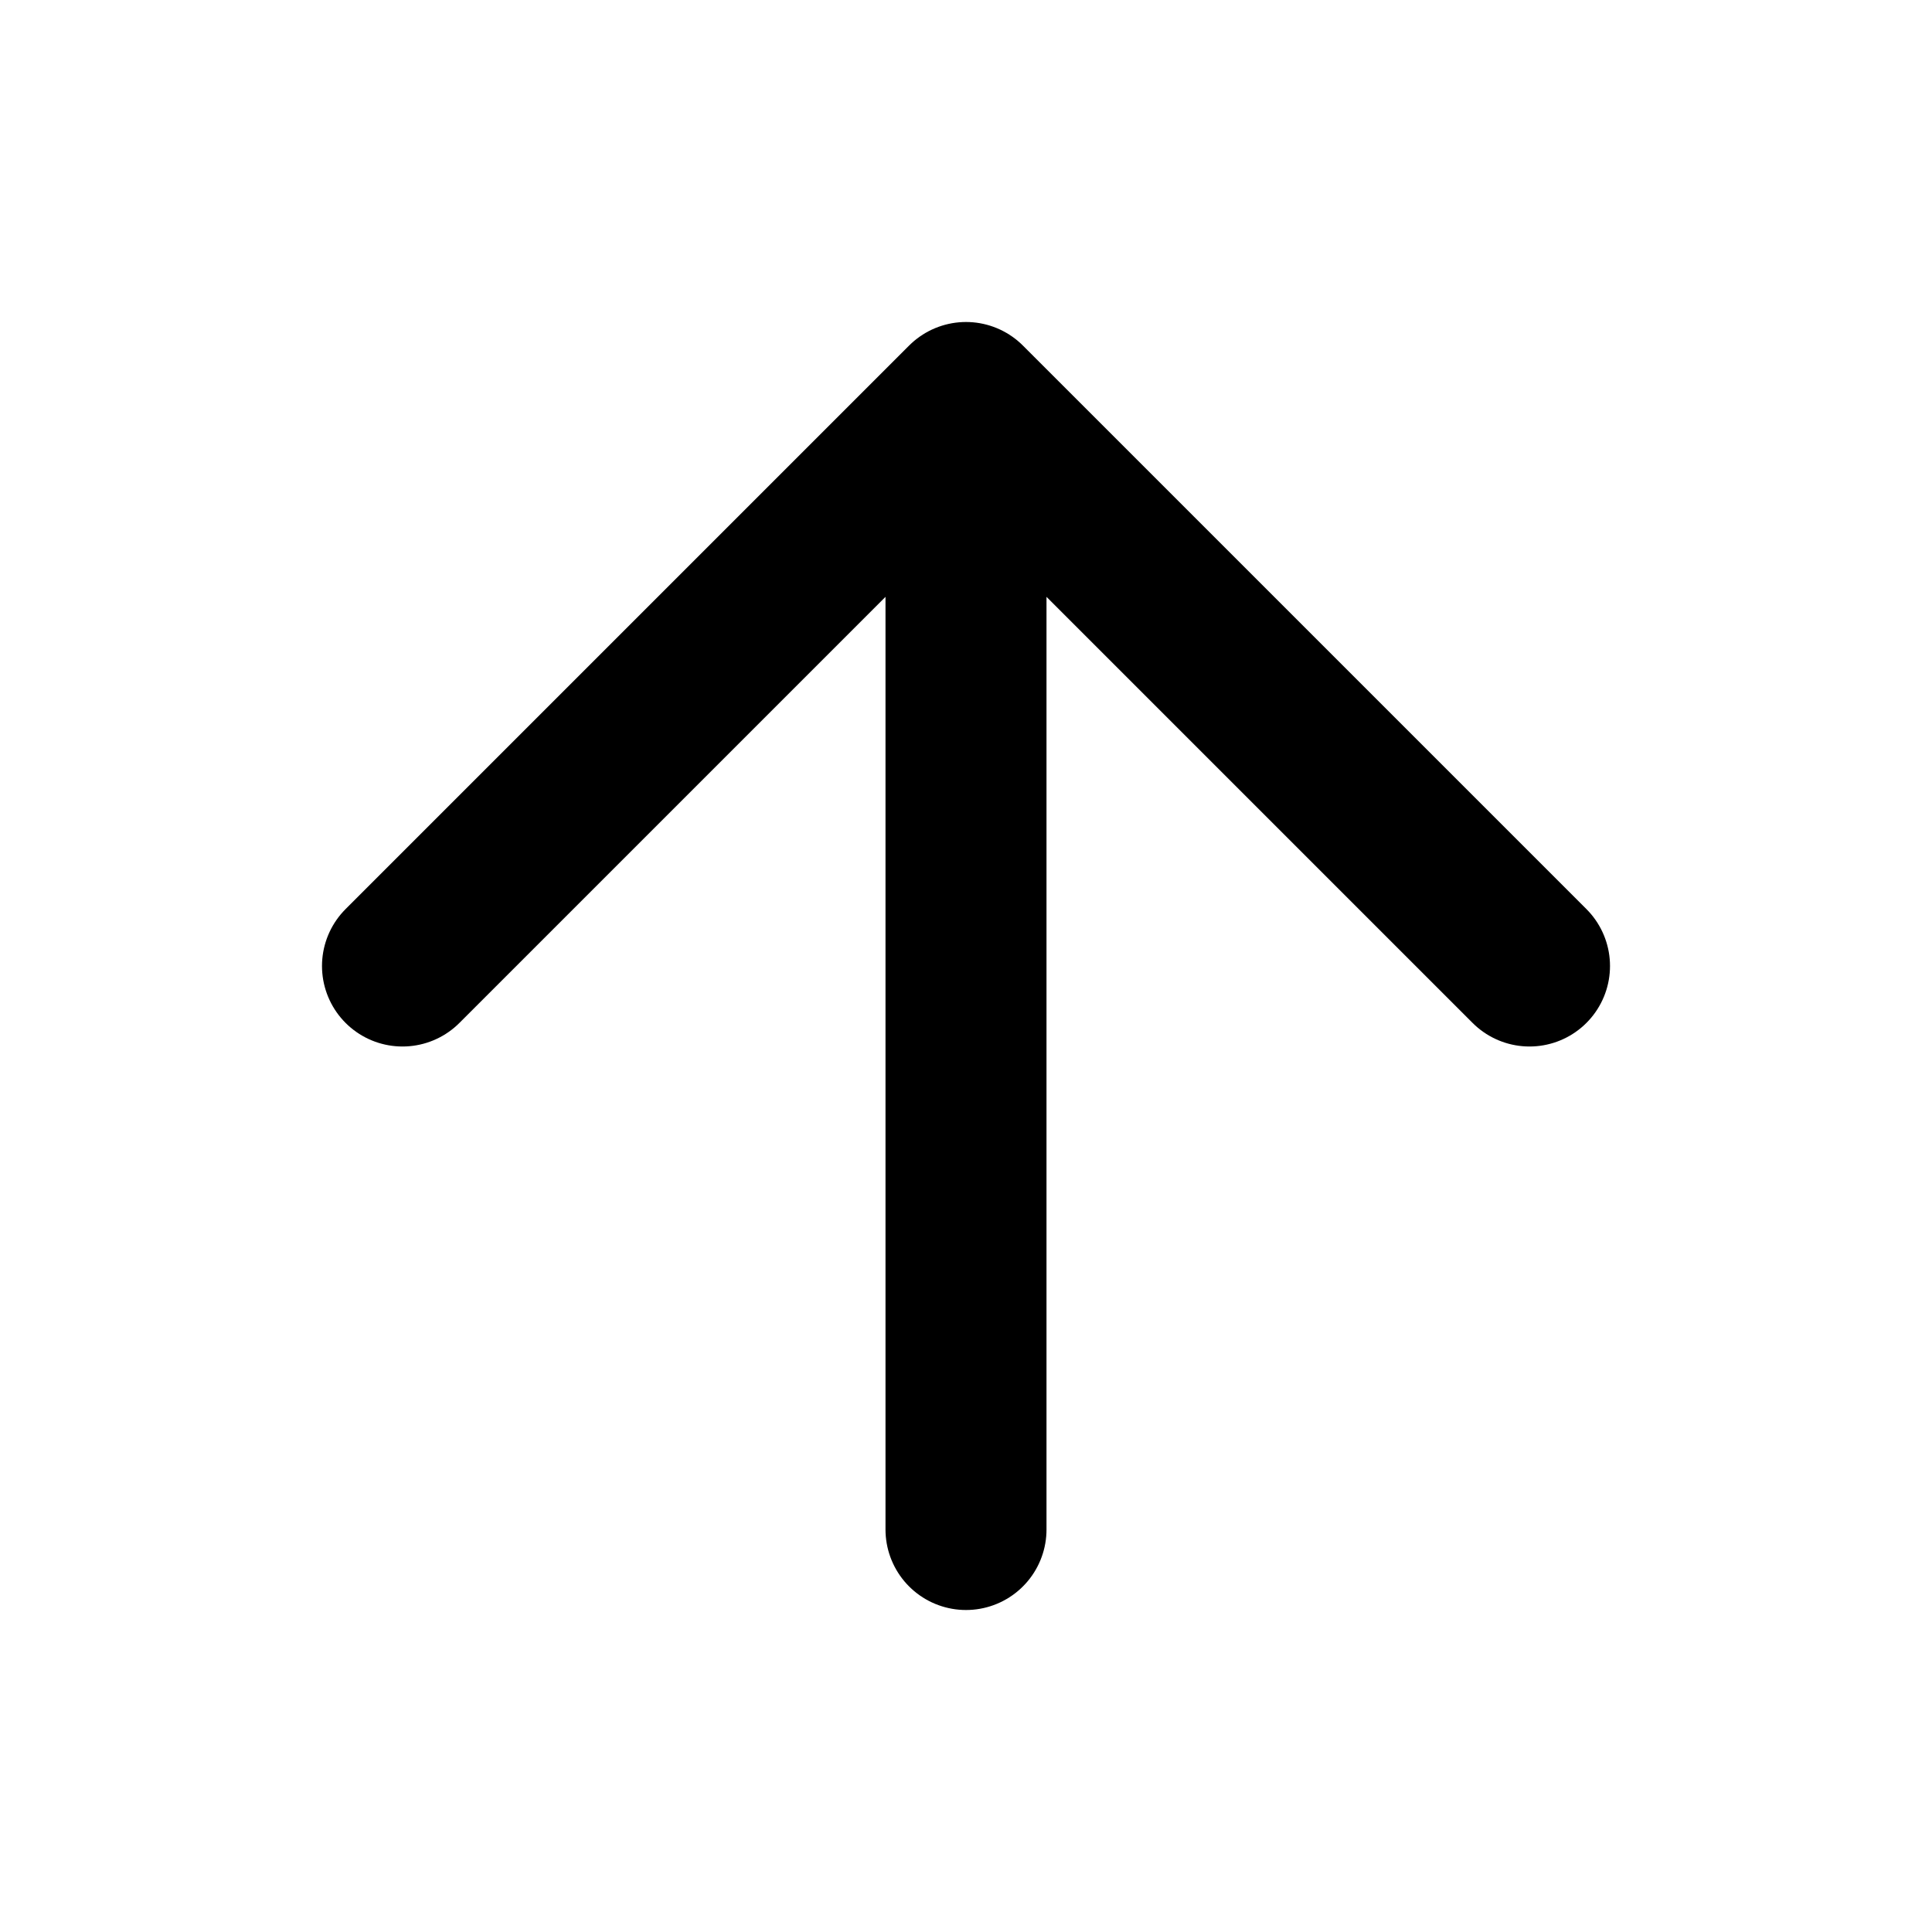
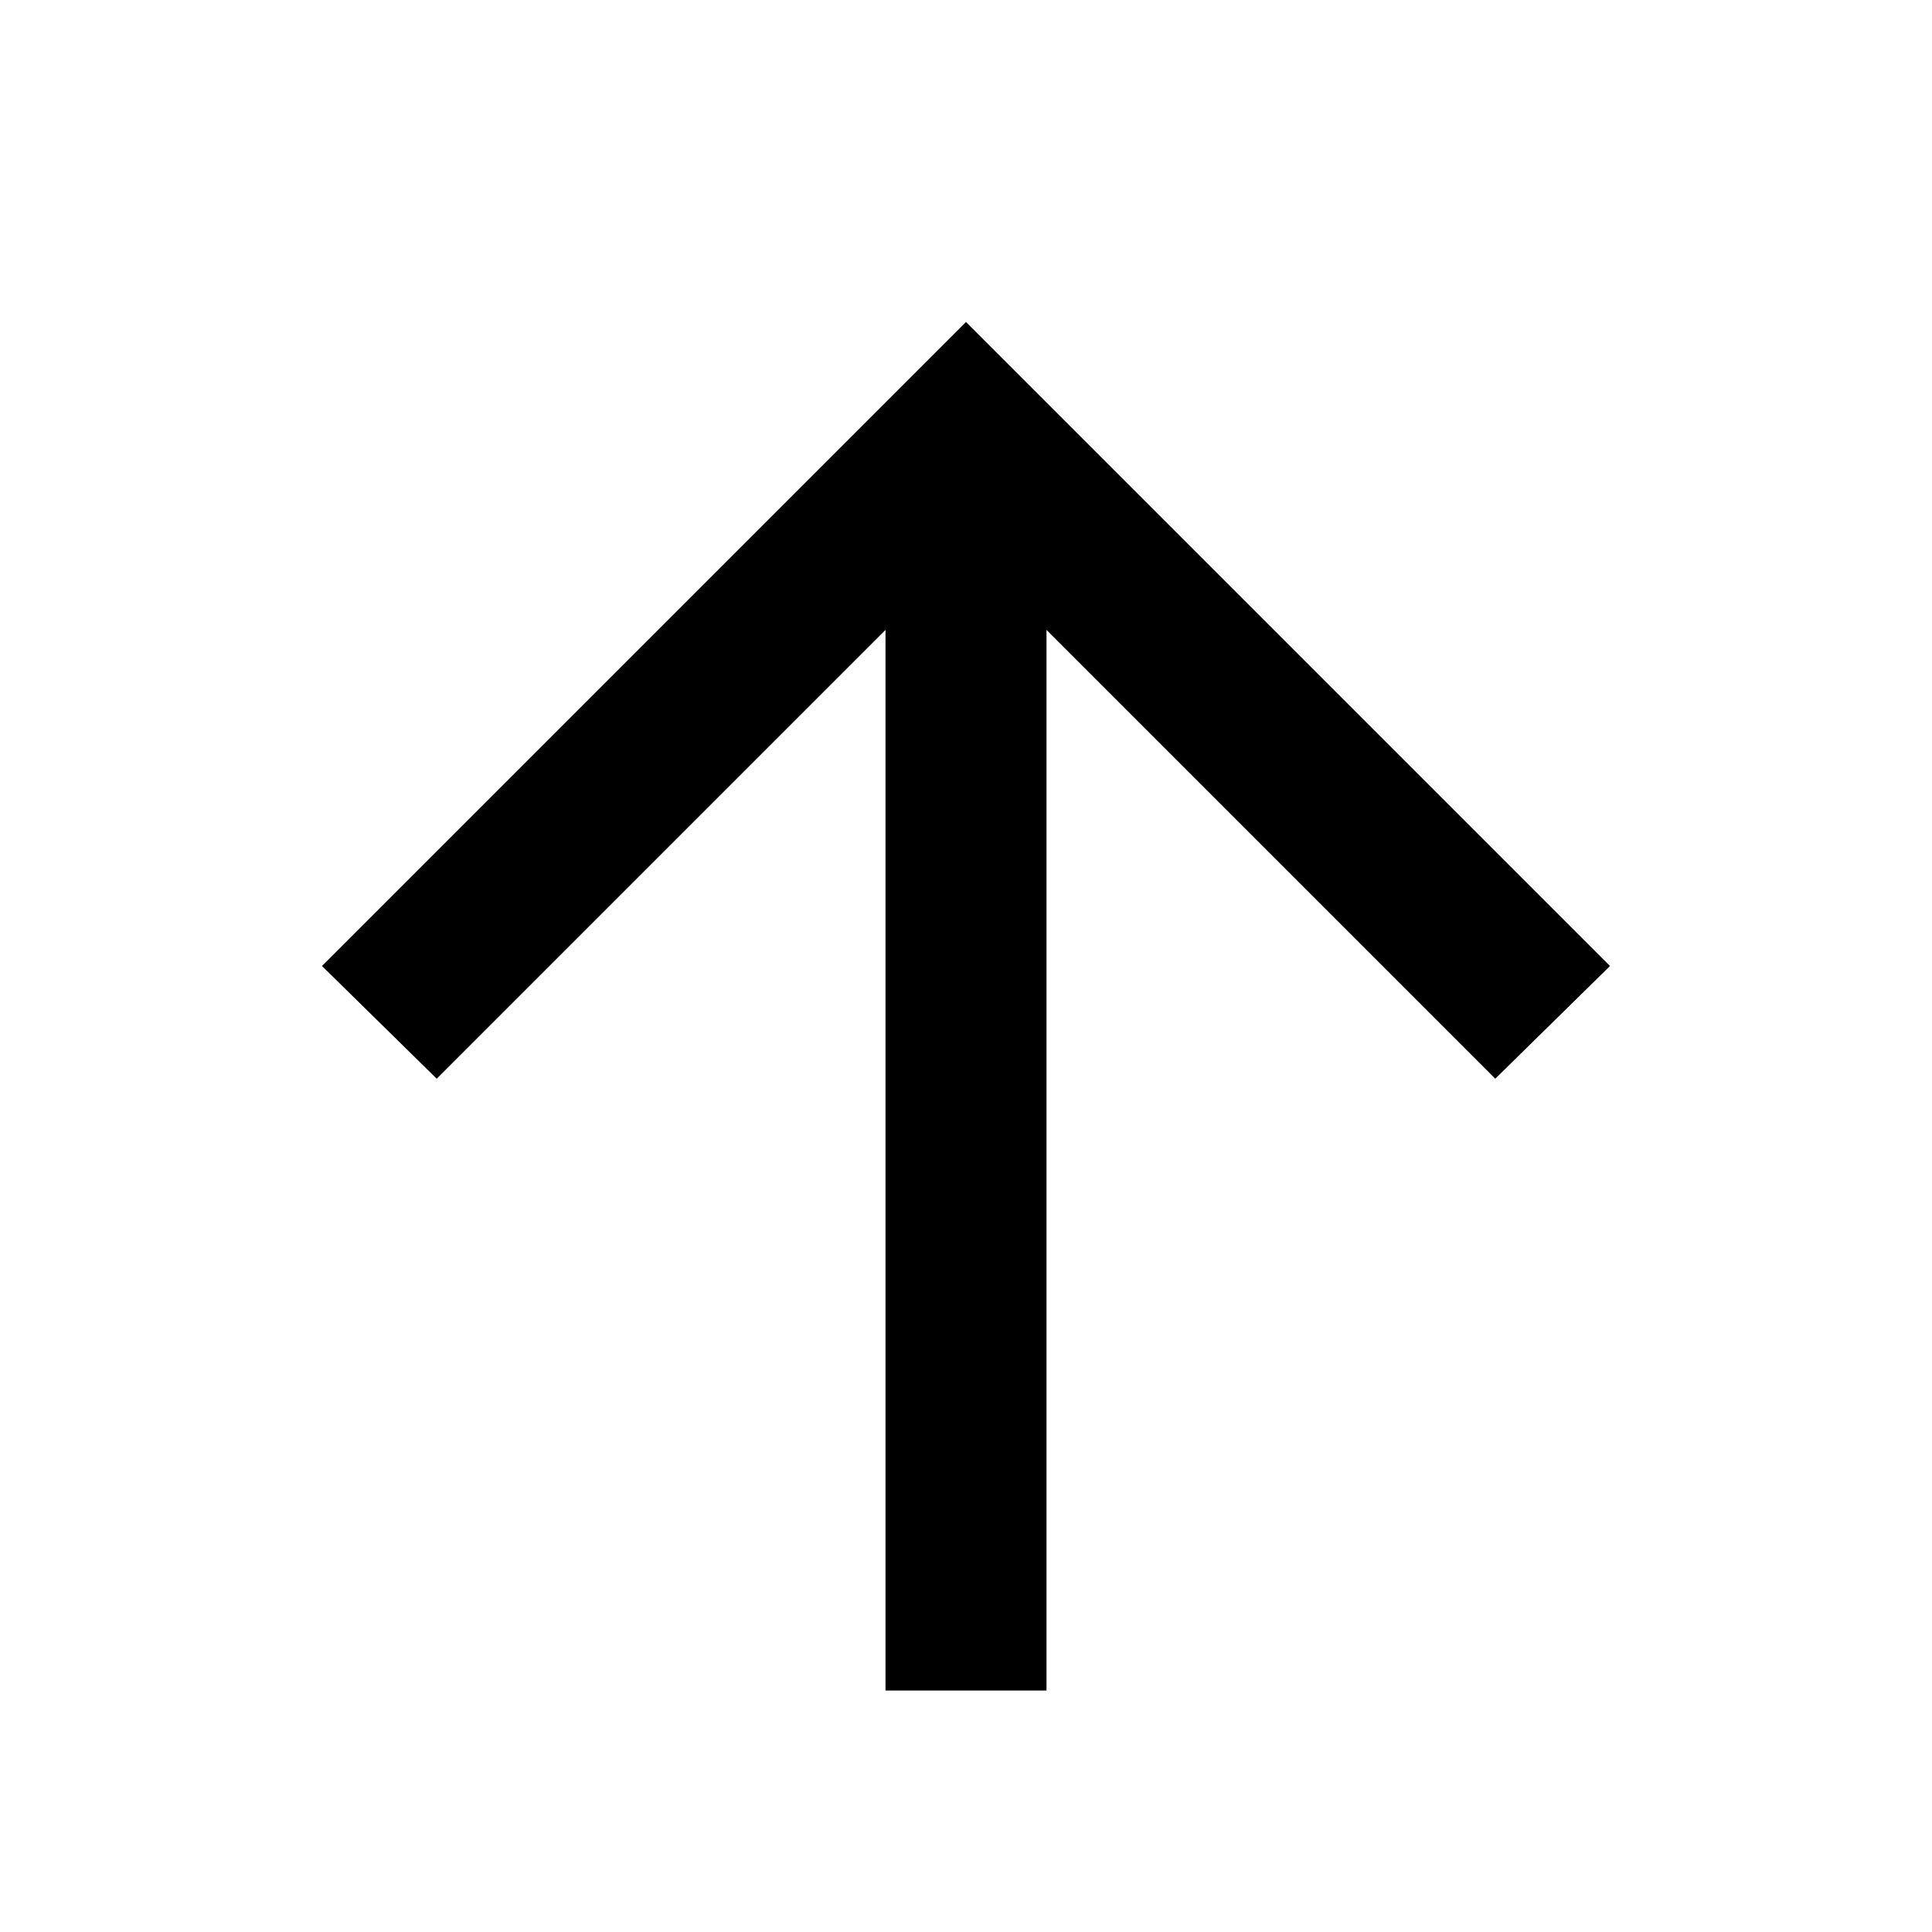
- <svg xmlns="http://www.w3.org/2000/svg" class="icon-arrow-up" fill="none" stroke="currentColor" viewBox="0 0 24 24" aria-hidden="true">
-   <path stroke-linecap="round" stroke-linejoin="round" stroke-width="2" d="M12 19L12 5M5 12l7-7l7 7" />
+ <svg xmlns="http://www.w3.org/2000/svg" class="icon-arrow-up" width="24" height="24" viewBox="0 0 96 96" aria-hidden="true" focusable="false">
+   <path fill="currentColor" d="m16 48 32-32 32 32-5.7 5.6L52 31.3V84h-8V31.3L21.7 53.6z" />
</svg>
